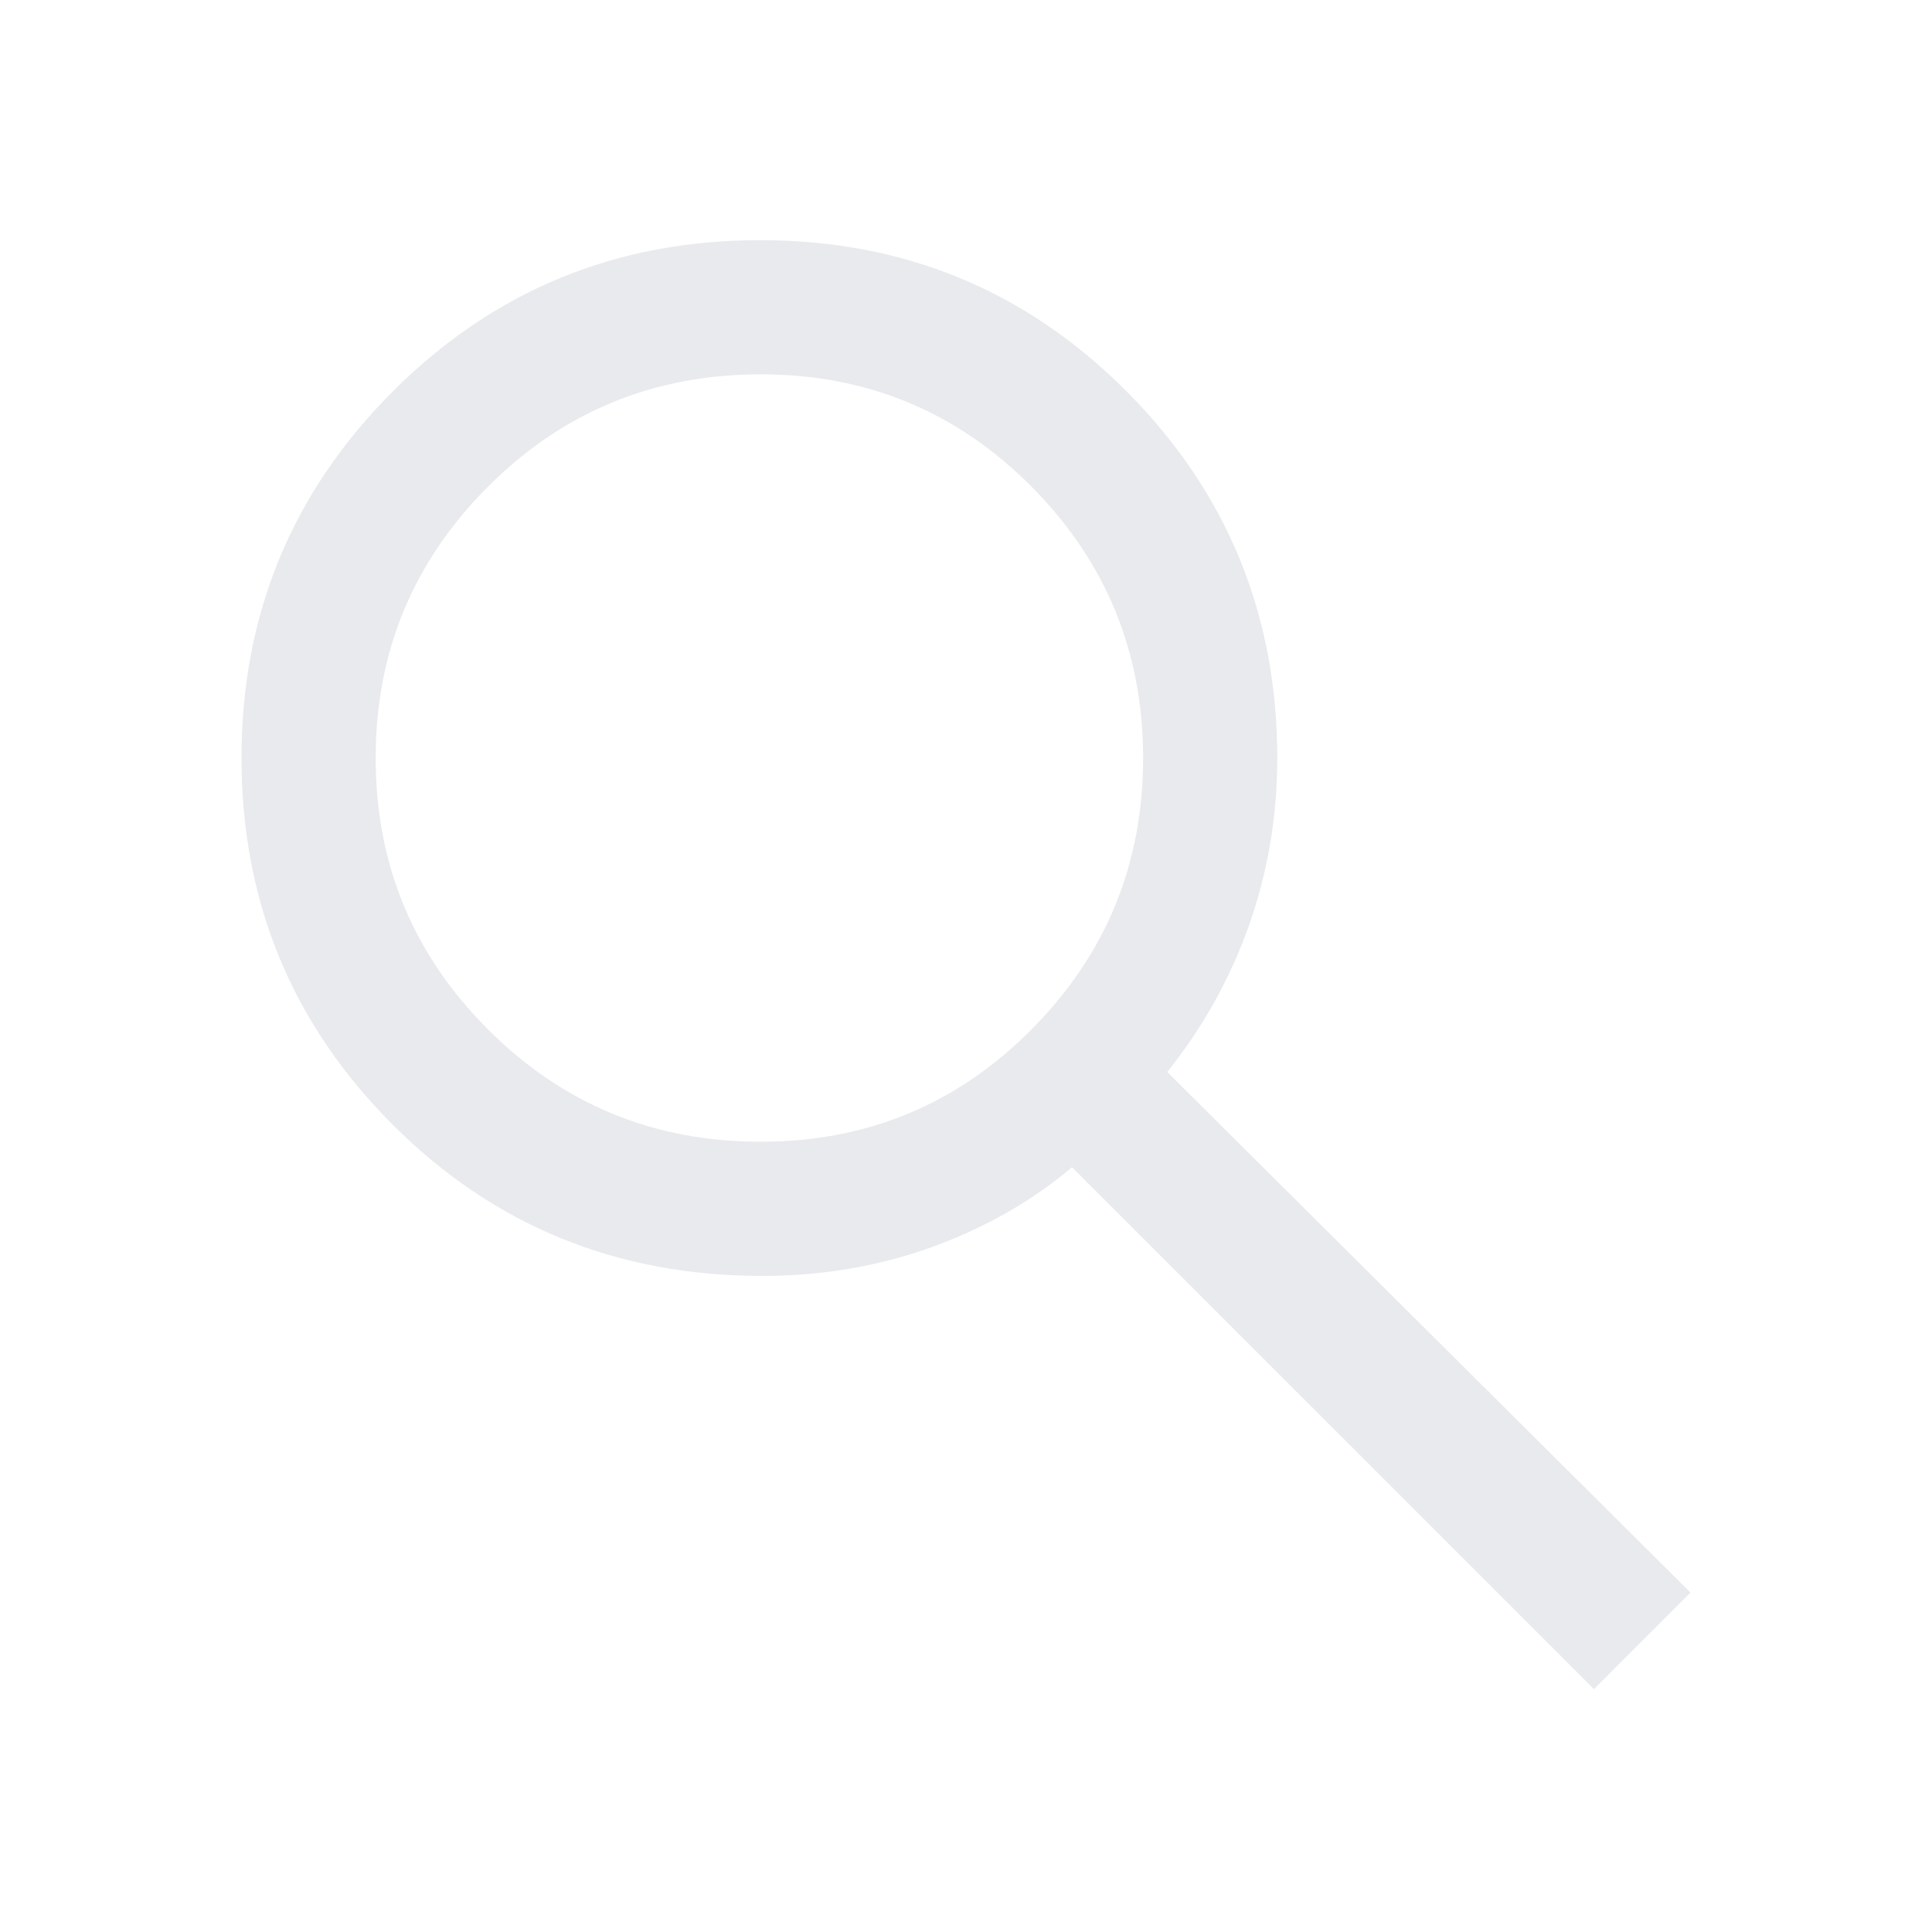
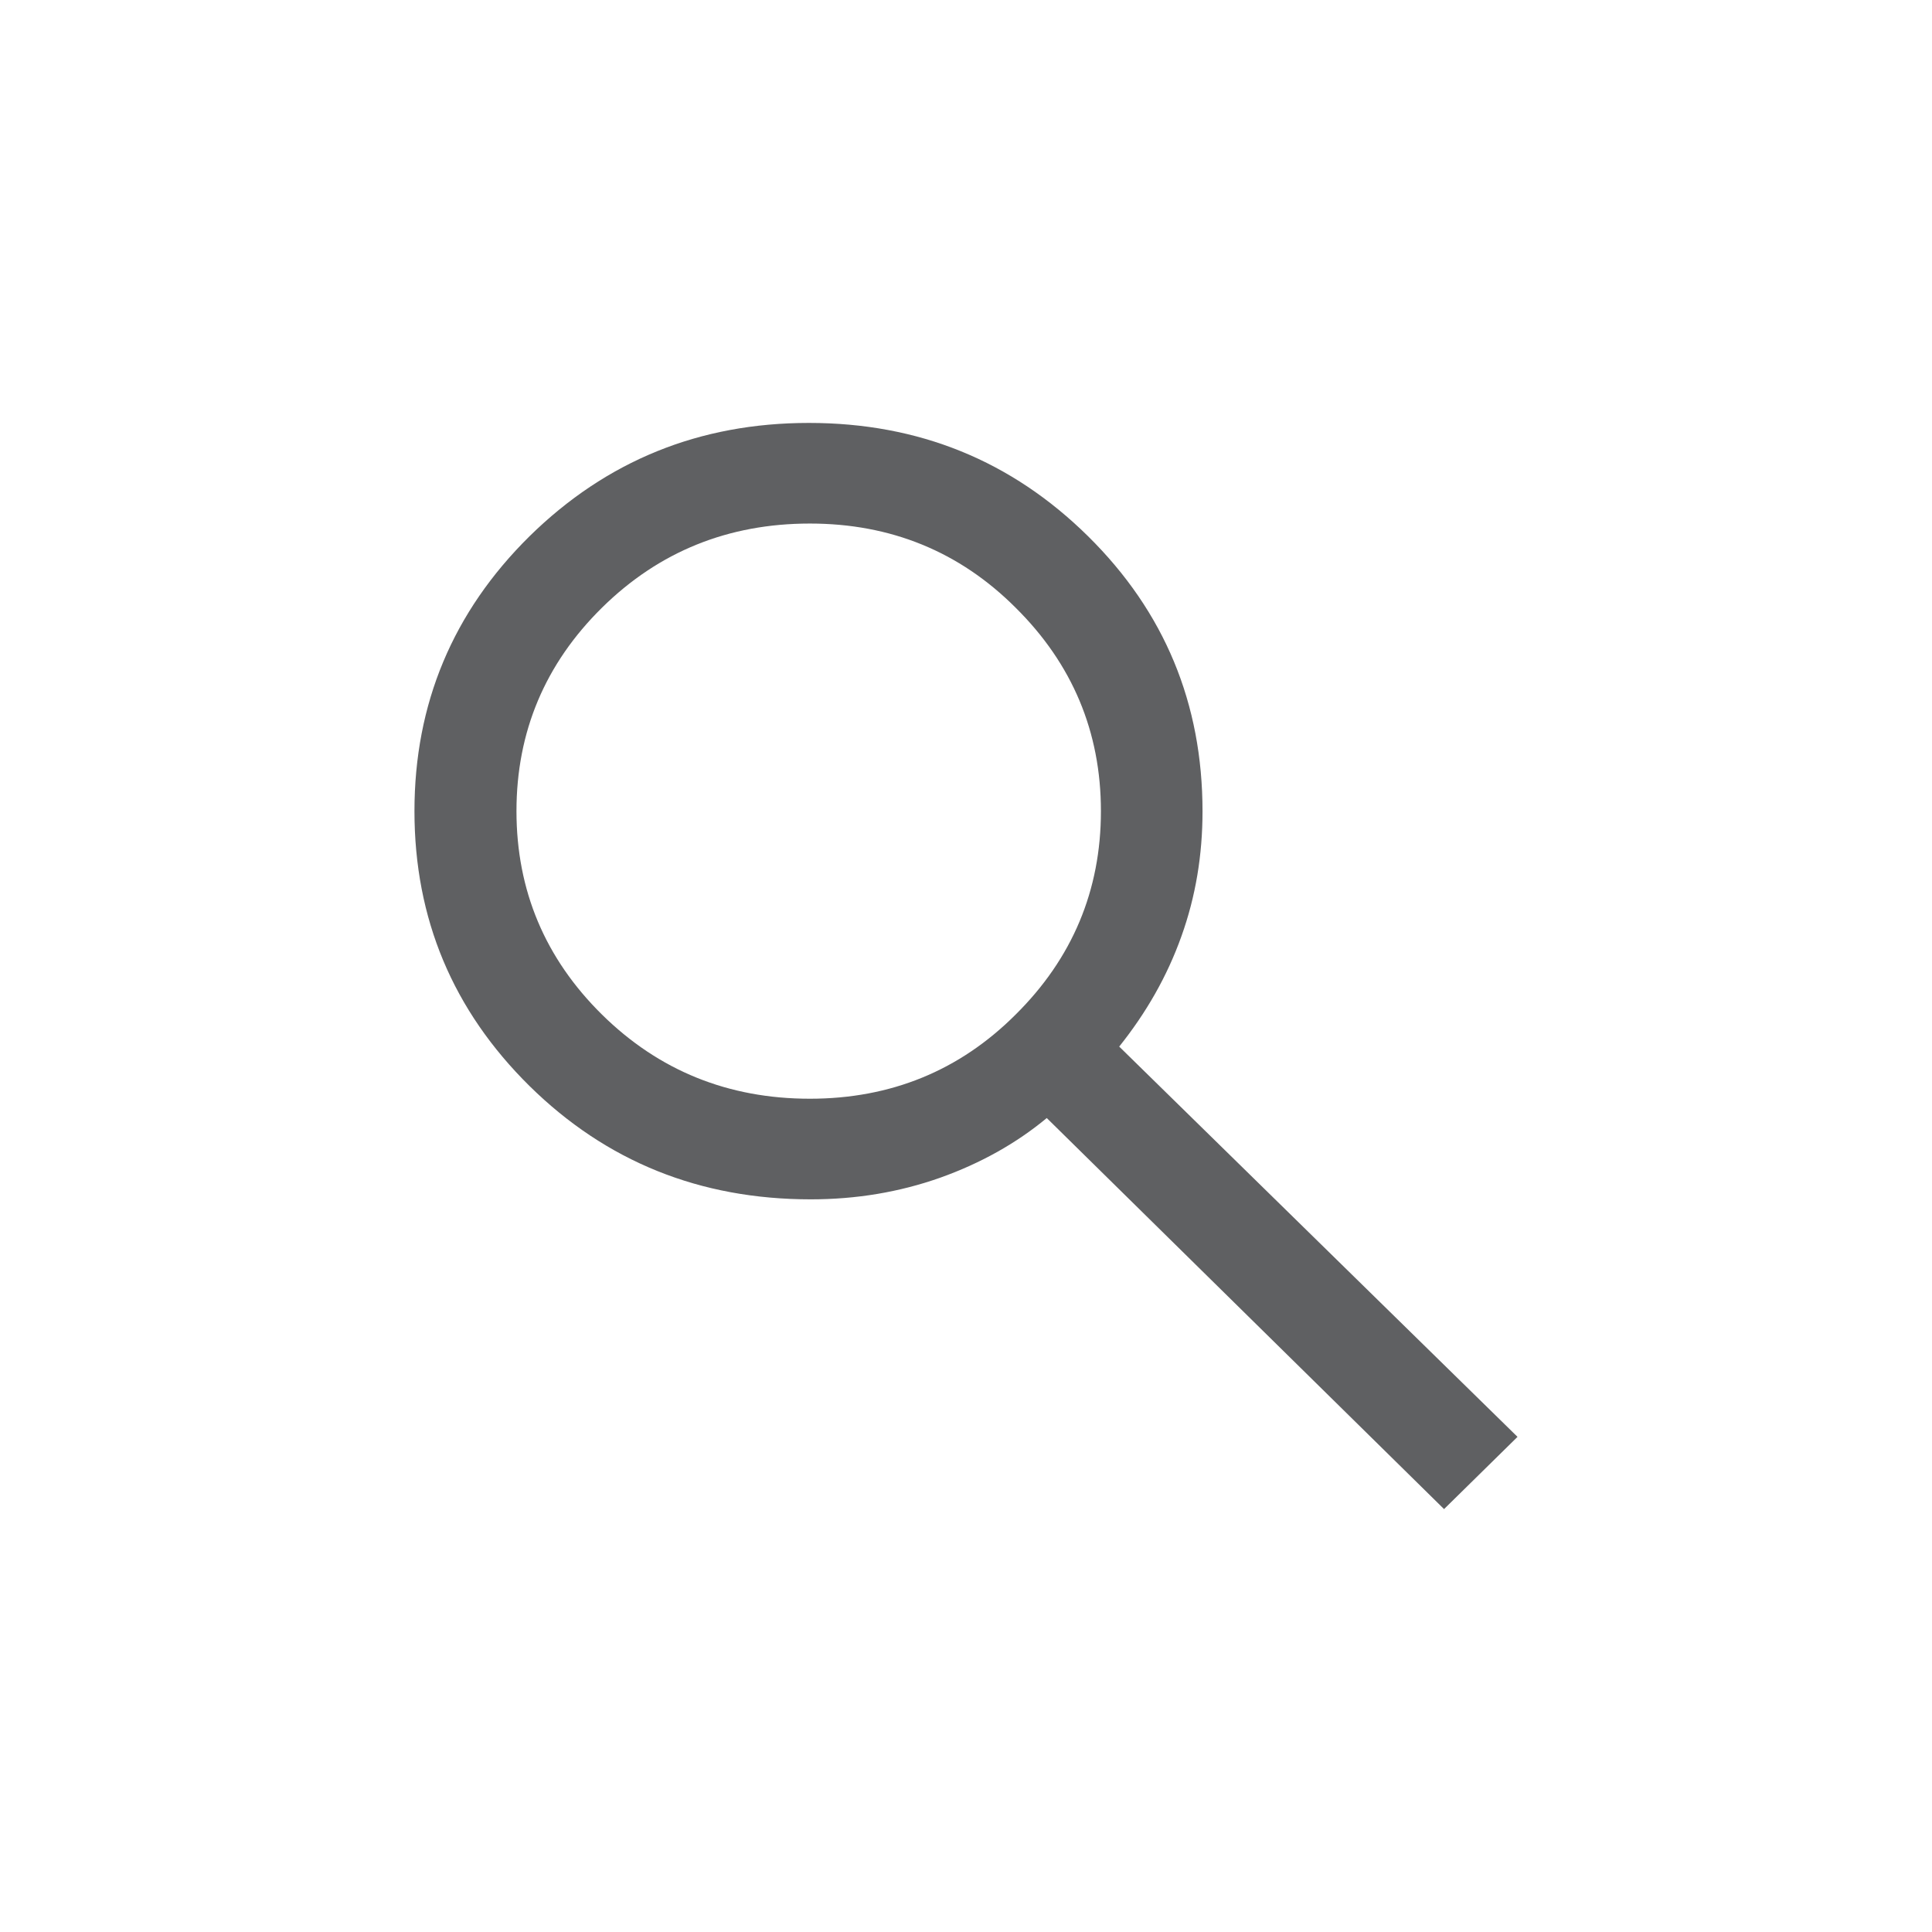
- <svg xmlns="http://www.w3.org/2000/svg" height="40px" viewBox="0 -960 960 960" width="40px" fill="#e8eaed">
-   <path d="M792-120.67 532.67-380q-30 25.33-69.64 39.67Q423.39-326 378.67-326q-108.44 0-183.56-75.17Q120-476.33 120-583.33t75.17-182.17q75.16-75.17 182.5-75.17 107.33 0 182.16 75.17 74.84 75.17 74.84 182.27 0 43.23-14 82.9-14 39.66-40.67 73l260 258.66-48 48Zm-414-272q79.17 0 134.58-55.83Q568-504.33 568-583.33q0-79-55.42-134.84Q457.17-774 378-774q-79.72 0-135.53 55.83-55.8 55.84-55.8 134.84t55.8 134.83q55.81 55.83 135.53 55.83Z" />
+ <svg xmlns="http://www.w3.org/2000/svg" width="50" height="50" viewBox="0 0 13.229 13.229" version="1.1" id="svg1">
+   <defs id="defs1">
+     <clipPath clipPathUnits="userSpaceOnUse" id="clipPath539">
+       <path d="M 0,0 H 1921 V 2242 H 0 Z" id="path539" />
+     </clipPath>
+   </defs>
+   <g id="layer1" transform="translate(-101.0708,-144.7271)">
+     <g id="g540" transform="matrix(0.2645833,0,0,0.2645833,-297.3236,87.54604)">
+       <path d="m 1145.027,183.414 c 1.567,0 2.903,-0.543 3.993,-1.633 1.101,-1.09 1.656,-2.41 1.656,-3.949 0,-1.539 -0.555,-2.859 -1.656,-3.949 -1.09,-1.09 -2.426,-1.633 -3.993,-1.633 -1.582,0 -2.929,0.543 -4.035,1.633 -1.105,1.09 -1.66,2.41 -1.66,3.949 0,1.539 0.555,2.859 1.66,3.949 1.106,1.09 2.453,1.633 4.035,1.633 m 12.309,7.965 -7.711,-7.59 c -0.594,0.492 -1.285,0.879 -2.074,1.16 -0.789,0.278 -1.621,0.418 -2.508,0.418 -2.152,0 -3.969,-0.734 -5.457,-2.199 -1.488,-1.469 -2.234,-3.246 -2.234,-5.336 0,-2.086 0.746,-3.867 2.234,-5.336 1.492,-1.465 3.297,-2.199 5.422,-2.199 2.133,0 3.933,0.734 5.418,2.199 1.488,1.469 2.222,3.25 2.222,5.34 0,0.844 -0.132,1.652 -0.41,2.426 -0.277,0.777 -0.683,1.484 -1.207,2.14 l 7.731,7.575 z" style="fill:#5f6062;fill-opacity:1;fill-rule:nonzero;stroke:none" transform="scale(1.333333)" clip-path="url(#clipPath539)" id="path540" />
+     </g>
+   </g>
</svg>
